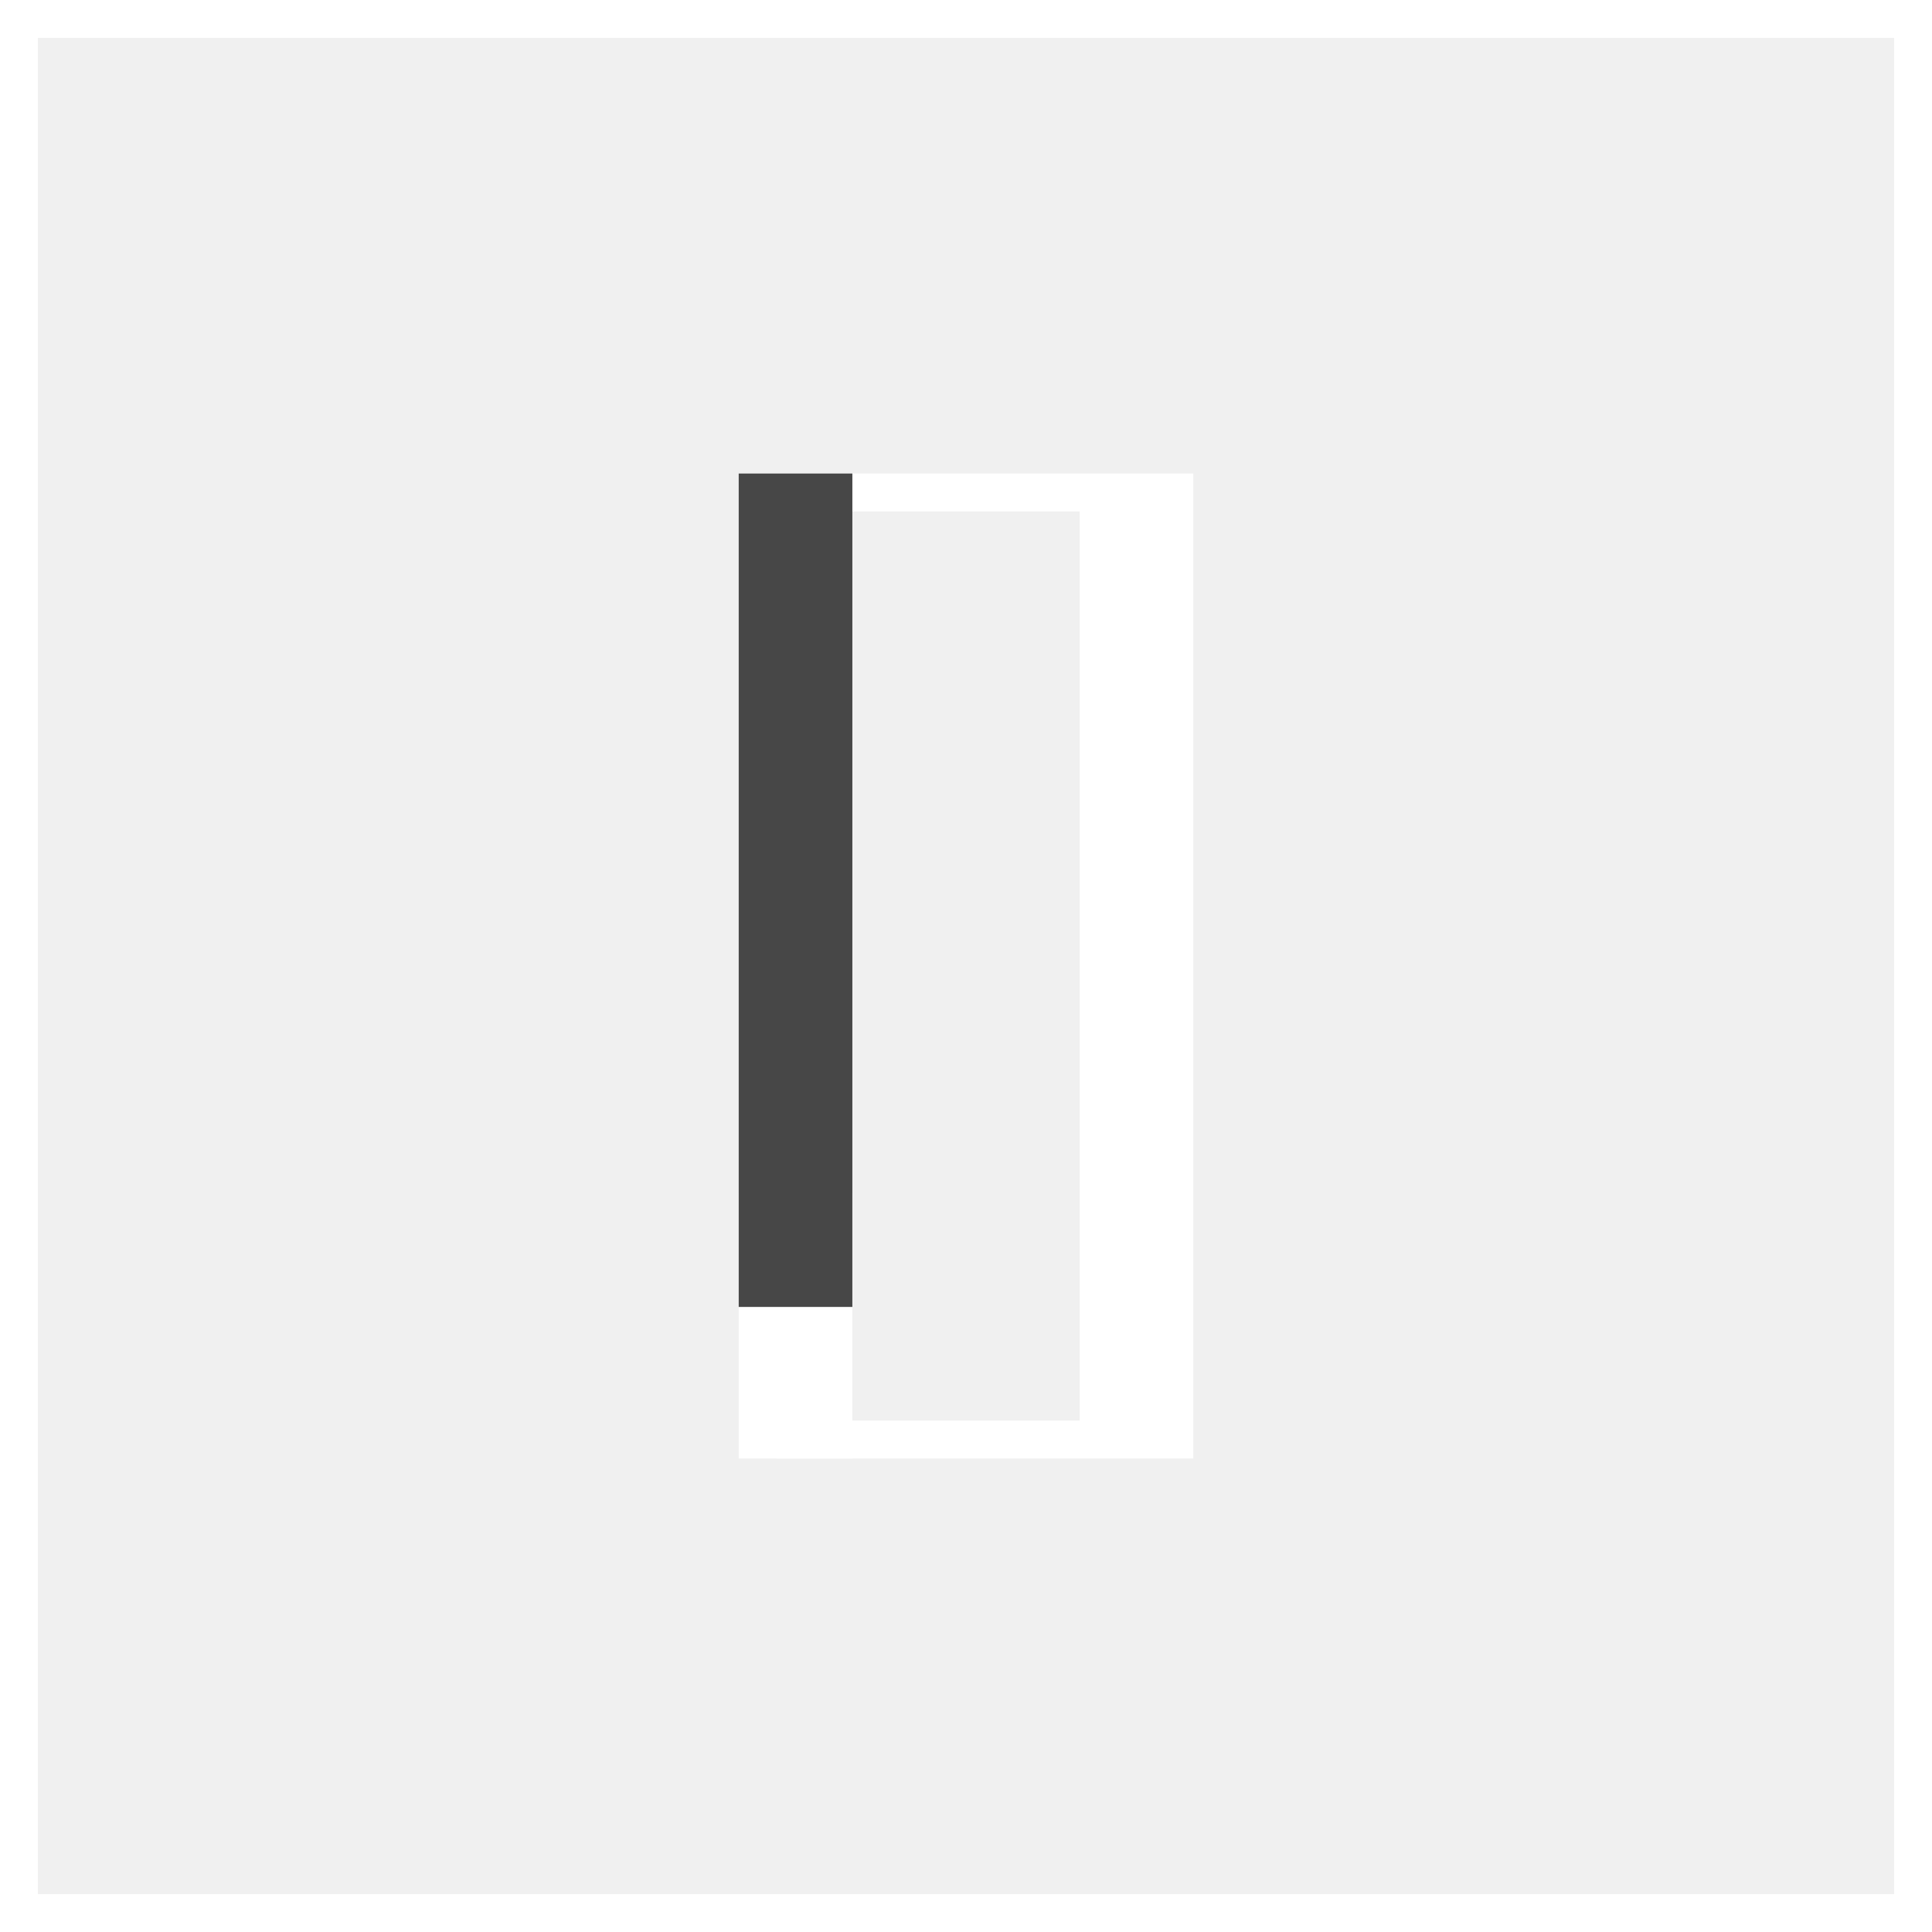
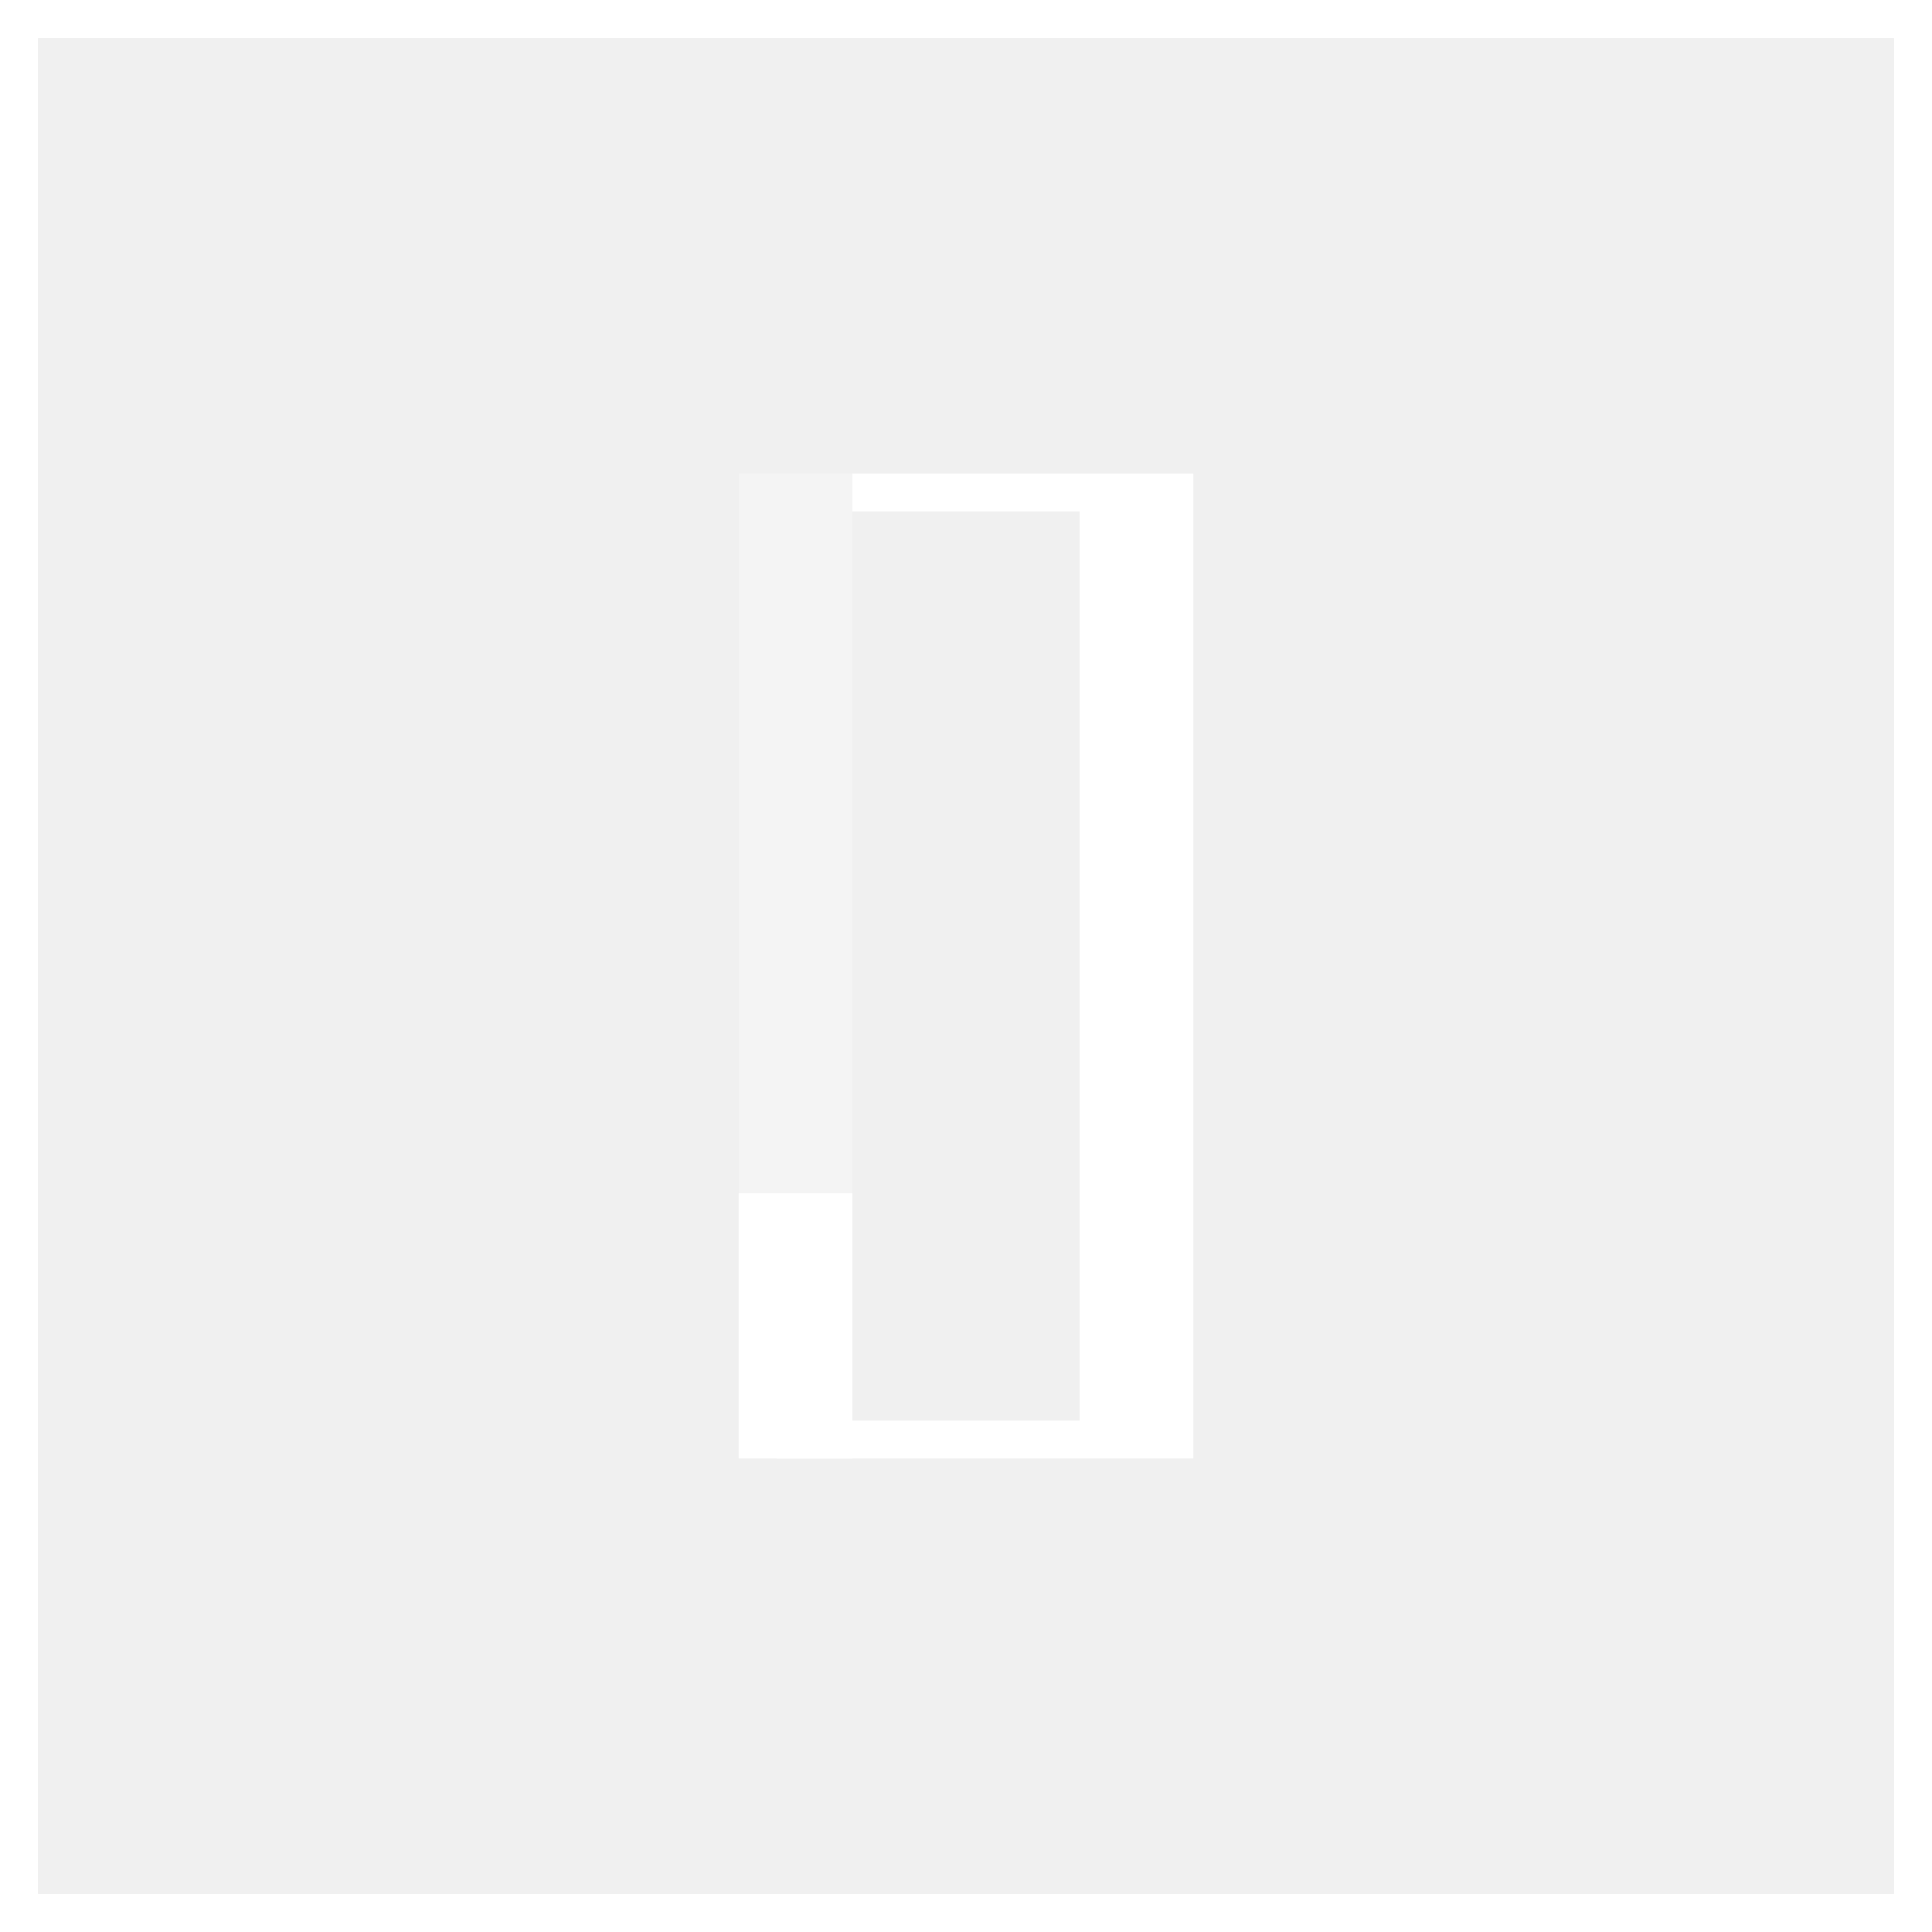
<svg xmlns="http://www.w3.org/2000/svg" width="51" height="51" viewBox="0 0 51 51">
  <g transform="translate(0.5 0.5)">
    <rect width="3" height="26" transform="translate(28 12)" fill="#fff" />
    <rect width="8" height="1" transform="translate(20 37)" fill="#fff" />
    <rect width="3" height="7" transform="translate(19 31)" fill="#fff" />
    <rect width="6" height="1" transform="translate(22 12)" fill="#fff" />
-     <rect width="3" height="22" transform="translate(19 12)" fill="#474747" />
+     <rect width="3" height="22" transform="translate(19 12)" fill="rgba(255,255,255,0.25)" />
    <path d="M-.5-.5h51v51H-.5Zm50,1H.5v49h49Z" fill="#fff" />
  </g>
</svg>
